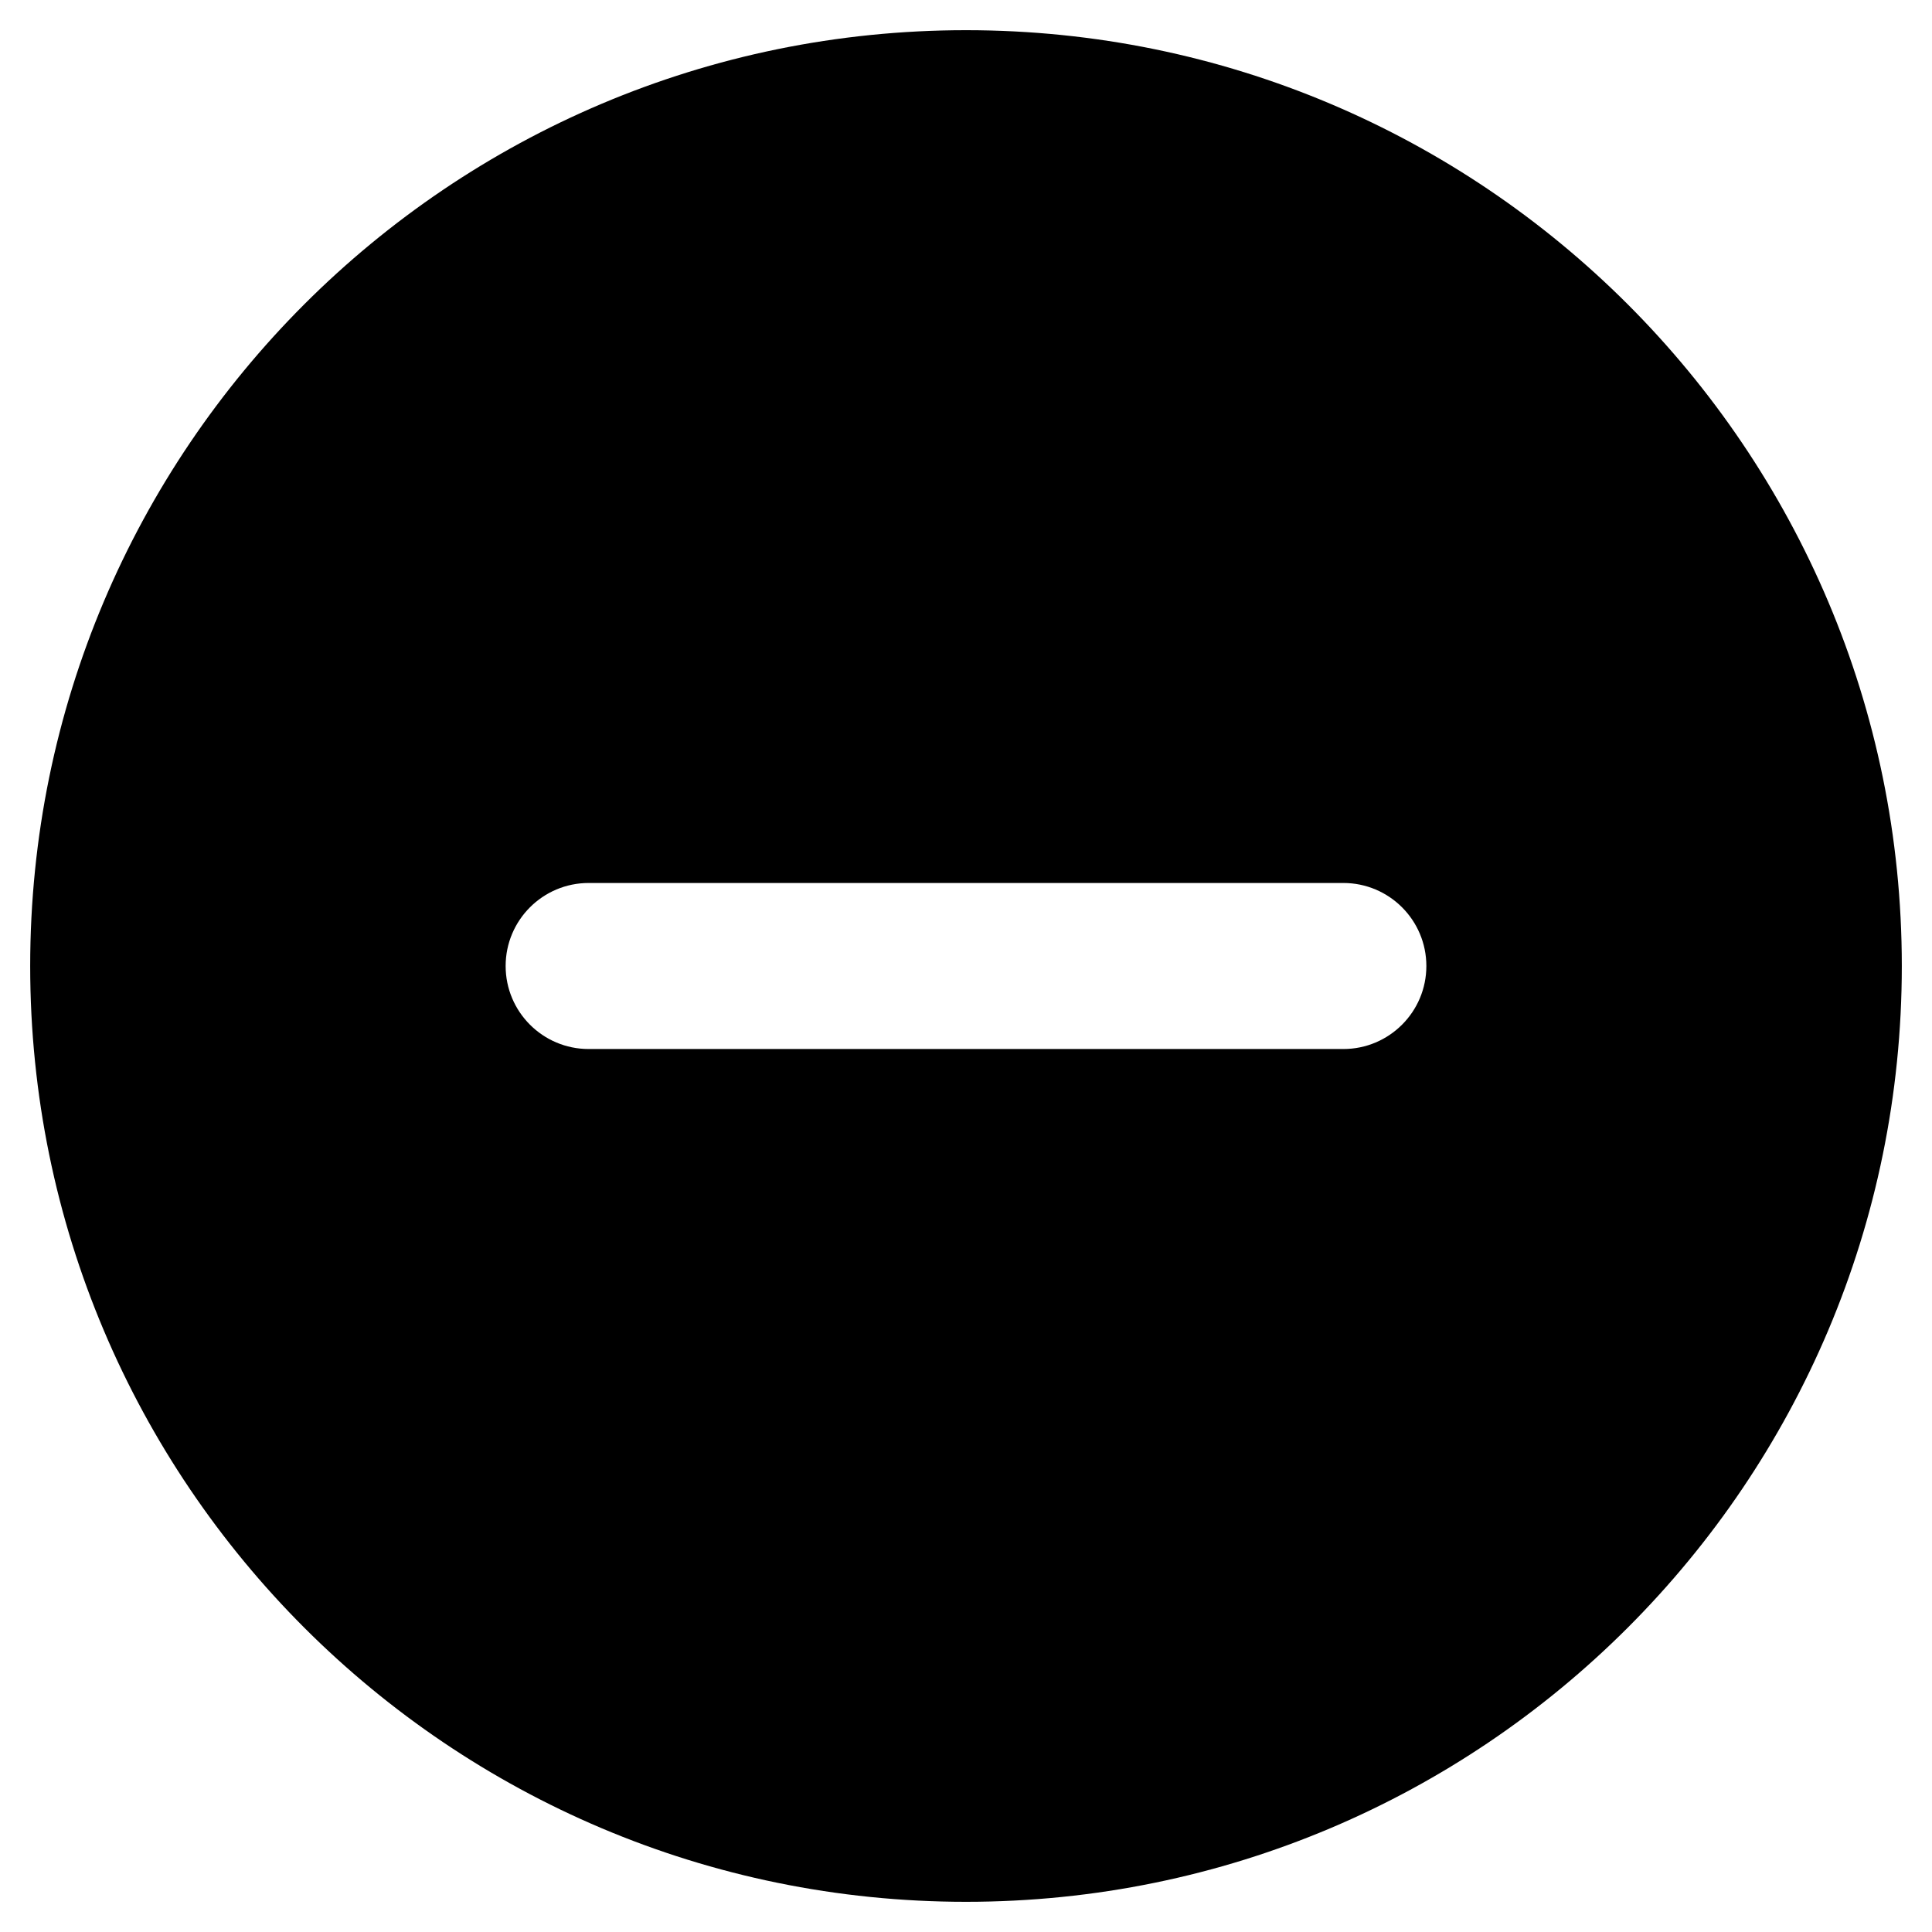
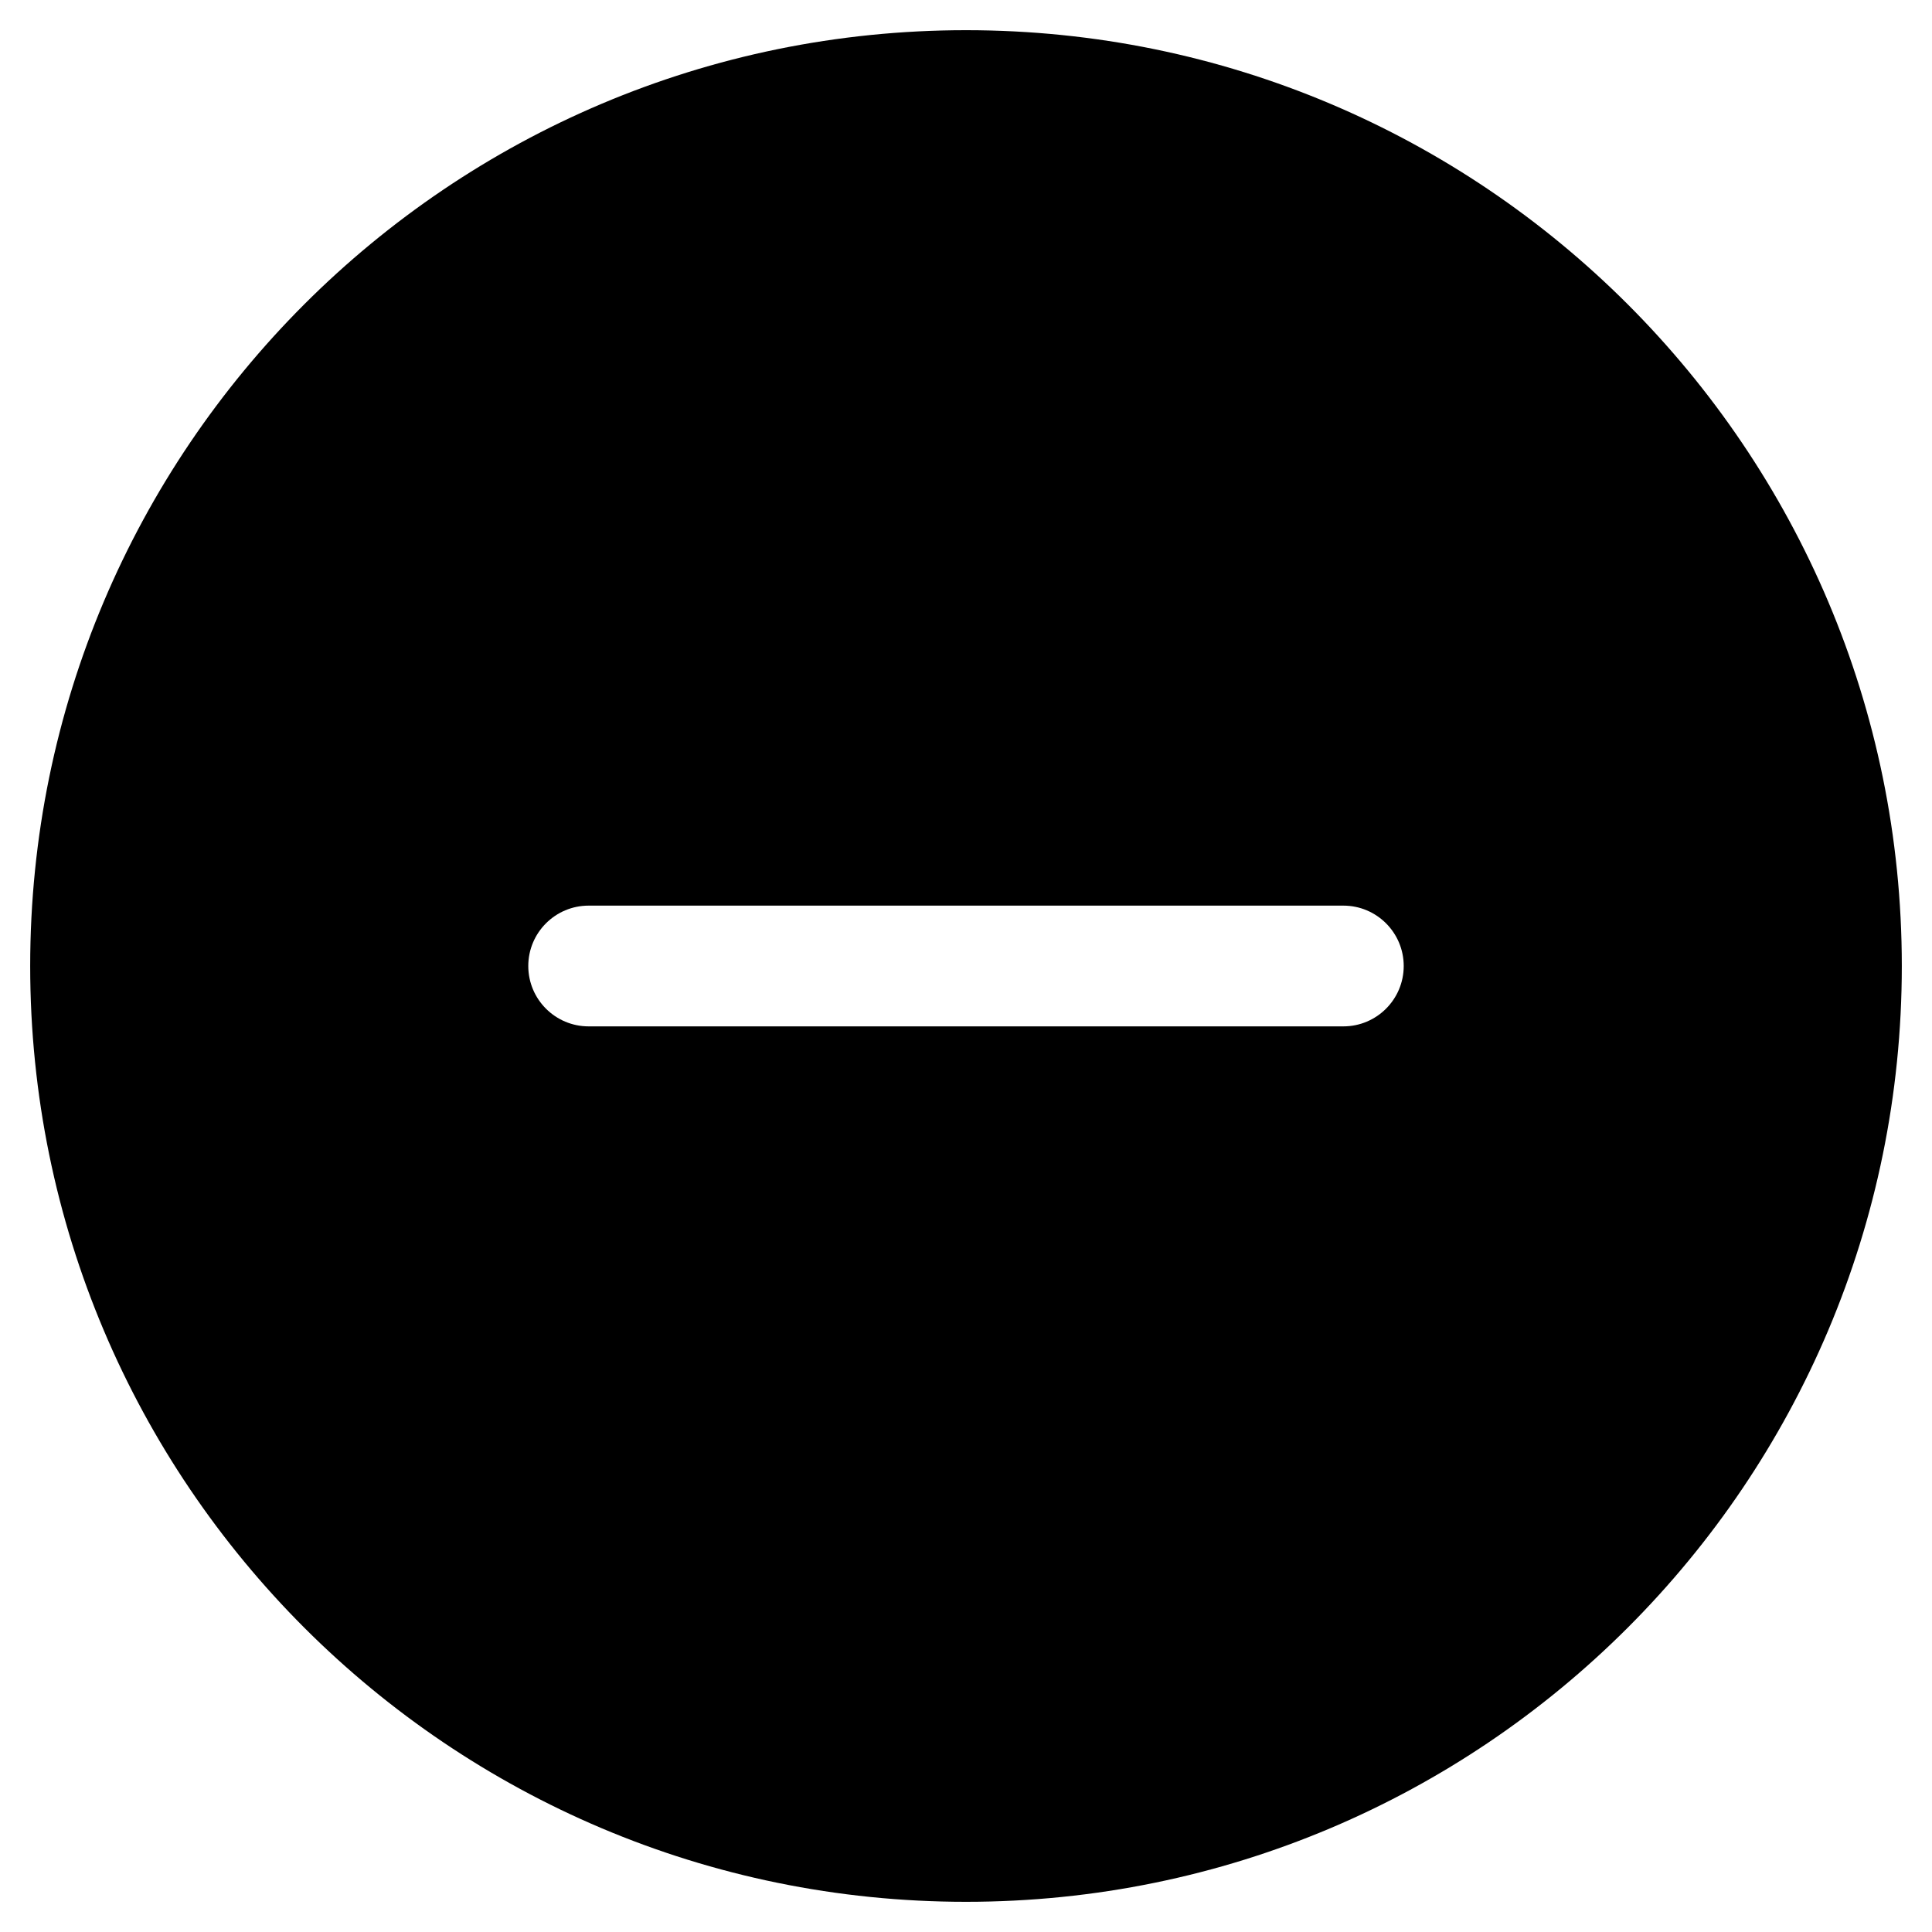
<svg xmlns="http://www.w3.org/2000/svg" width="32" height="32" viewBox="0 0 32 32" fill="none" data-fui-icon="MinusCircleBoldFilled32">
-   <path d="M16 0.5C24.56 0.5 31.5 7.44 31.5 16C31.5 24.56 24.56 31.5 16 31.5C7.44 31.5 0.5 24.56 0.5 16C0.5 7.44 7.44 0.5 16 0.5ZM9.75 14.625C8.991 14.625 8.375 15.241 8.375 16C8.375 16.759 8.991 17.375 9.75 17.375H22.25C23.009 17.375 23.625 16.759 23.625 16C23.625 15.241 23.009 14.625 22.25 14.625H9.75Z" fill="currentColor" />
+   <path d="M16 0.5C24.56 0.5 31.5 7.44 31.5 16C31.5 24.56 24.56 31.5 16 31.5C7.44 31.5 0.5 24.56 0.5 16C0.5 7.44 7.44 0.5 16 0.5ZM9.75 15C9.198 15 8.75 15.448 8.75 16C8.75 16.552 9.198 17 9.75 17H22.25C22.802 17 23.25 16.552 23.25 16C23.25 15.448 22.802 15 22.25 15H9.75Z" fill="currentColor" />
</svg>
